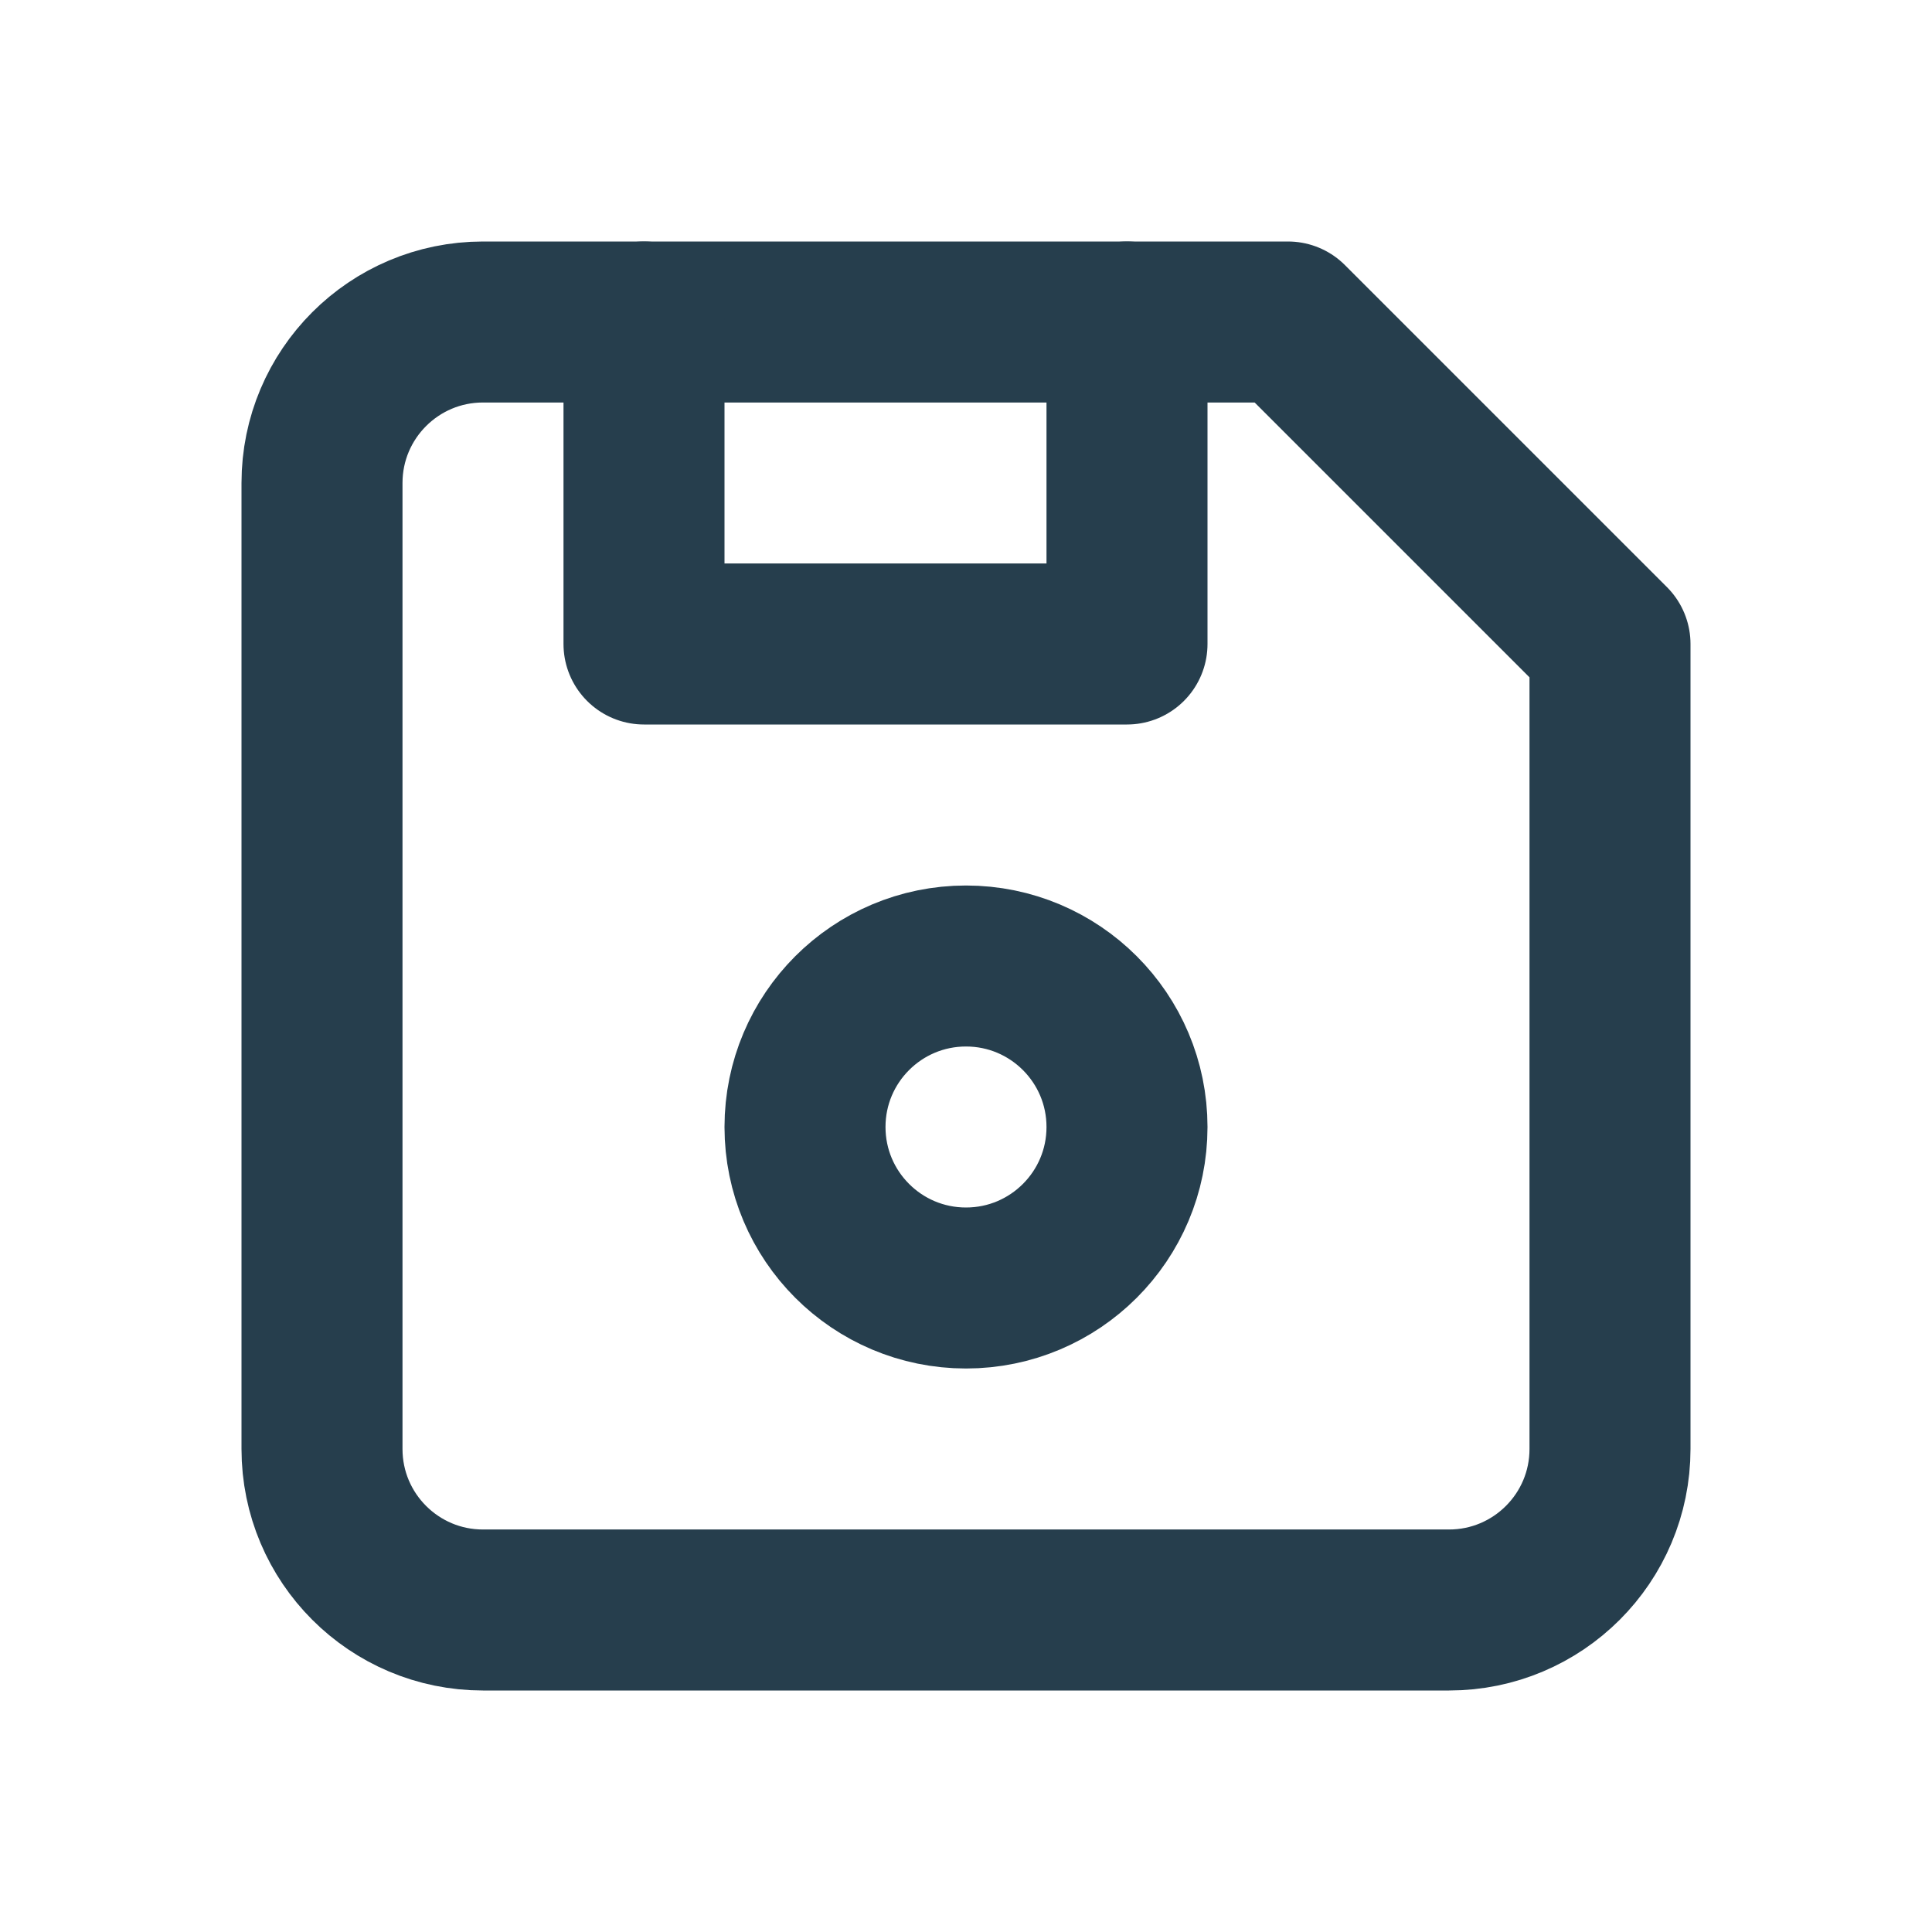
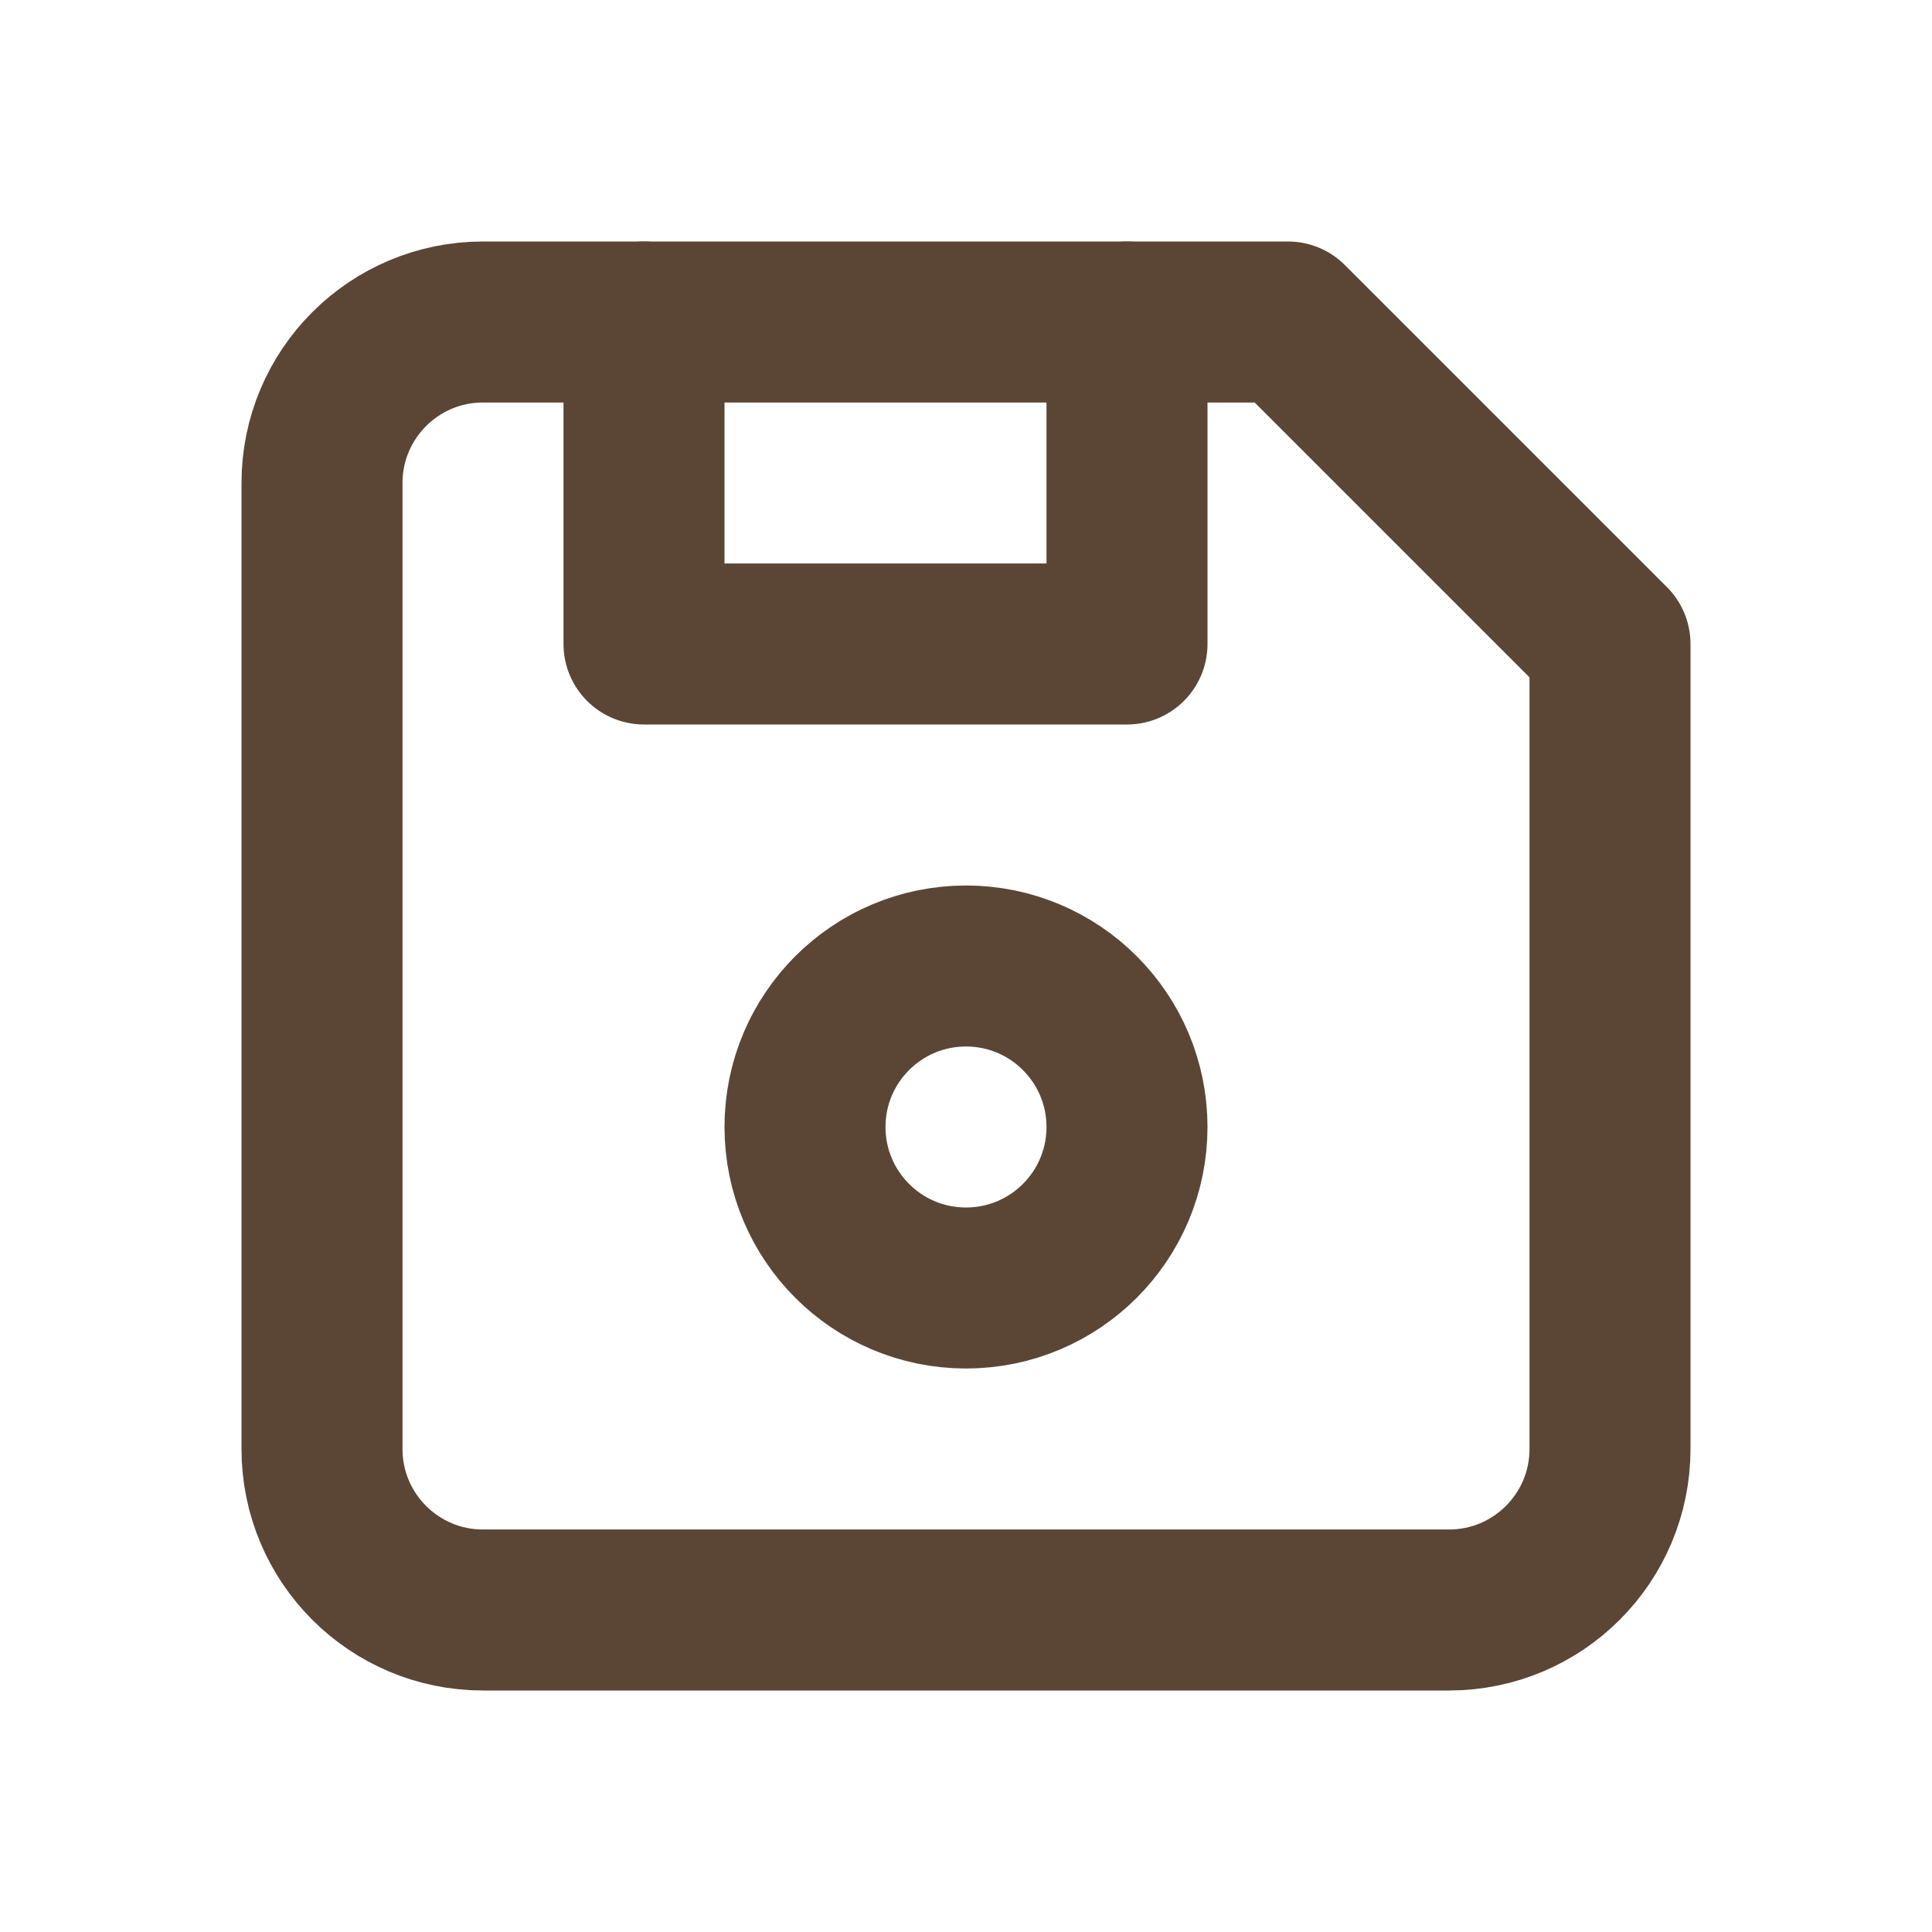
- <svg xmlns="http://www.w3.org/2000/svg" width="24" height="24" viewBox="0 0 24 24" fill="none" stroke="#263e4d" stroke-width="2" stroke-linecap="round" stroke-linejoin="round">
+ <svg xmlns="http://www.w3.org/2000/svg" width="24" height="24" viewBox="0 0 24 24" fill="none" stroke="#5b4636" stroke-width="2" stroke-linecap="round" stroke-linejoin="round">
  <path d="M6 4h10l4 4v10a2 2 0 0 1 -2 2h-12a2 2 0 0 1 -2 -2v-12a2 2 0 0 1 2 -2" />
  <path d="M10 14a2 2 0 1 0 4 0a2 2 0 1 0 -4 0" />
  <path d="M14 4l0 4l-6 0l0 -4" />
</svg>
